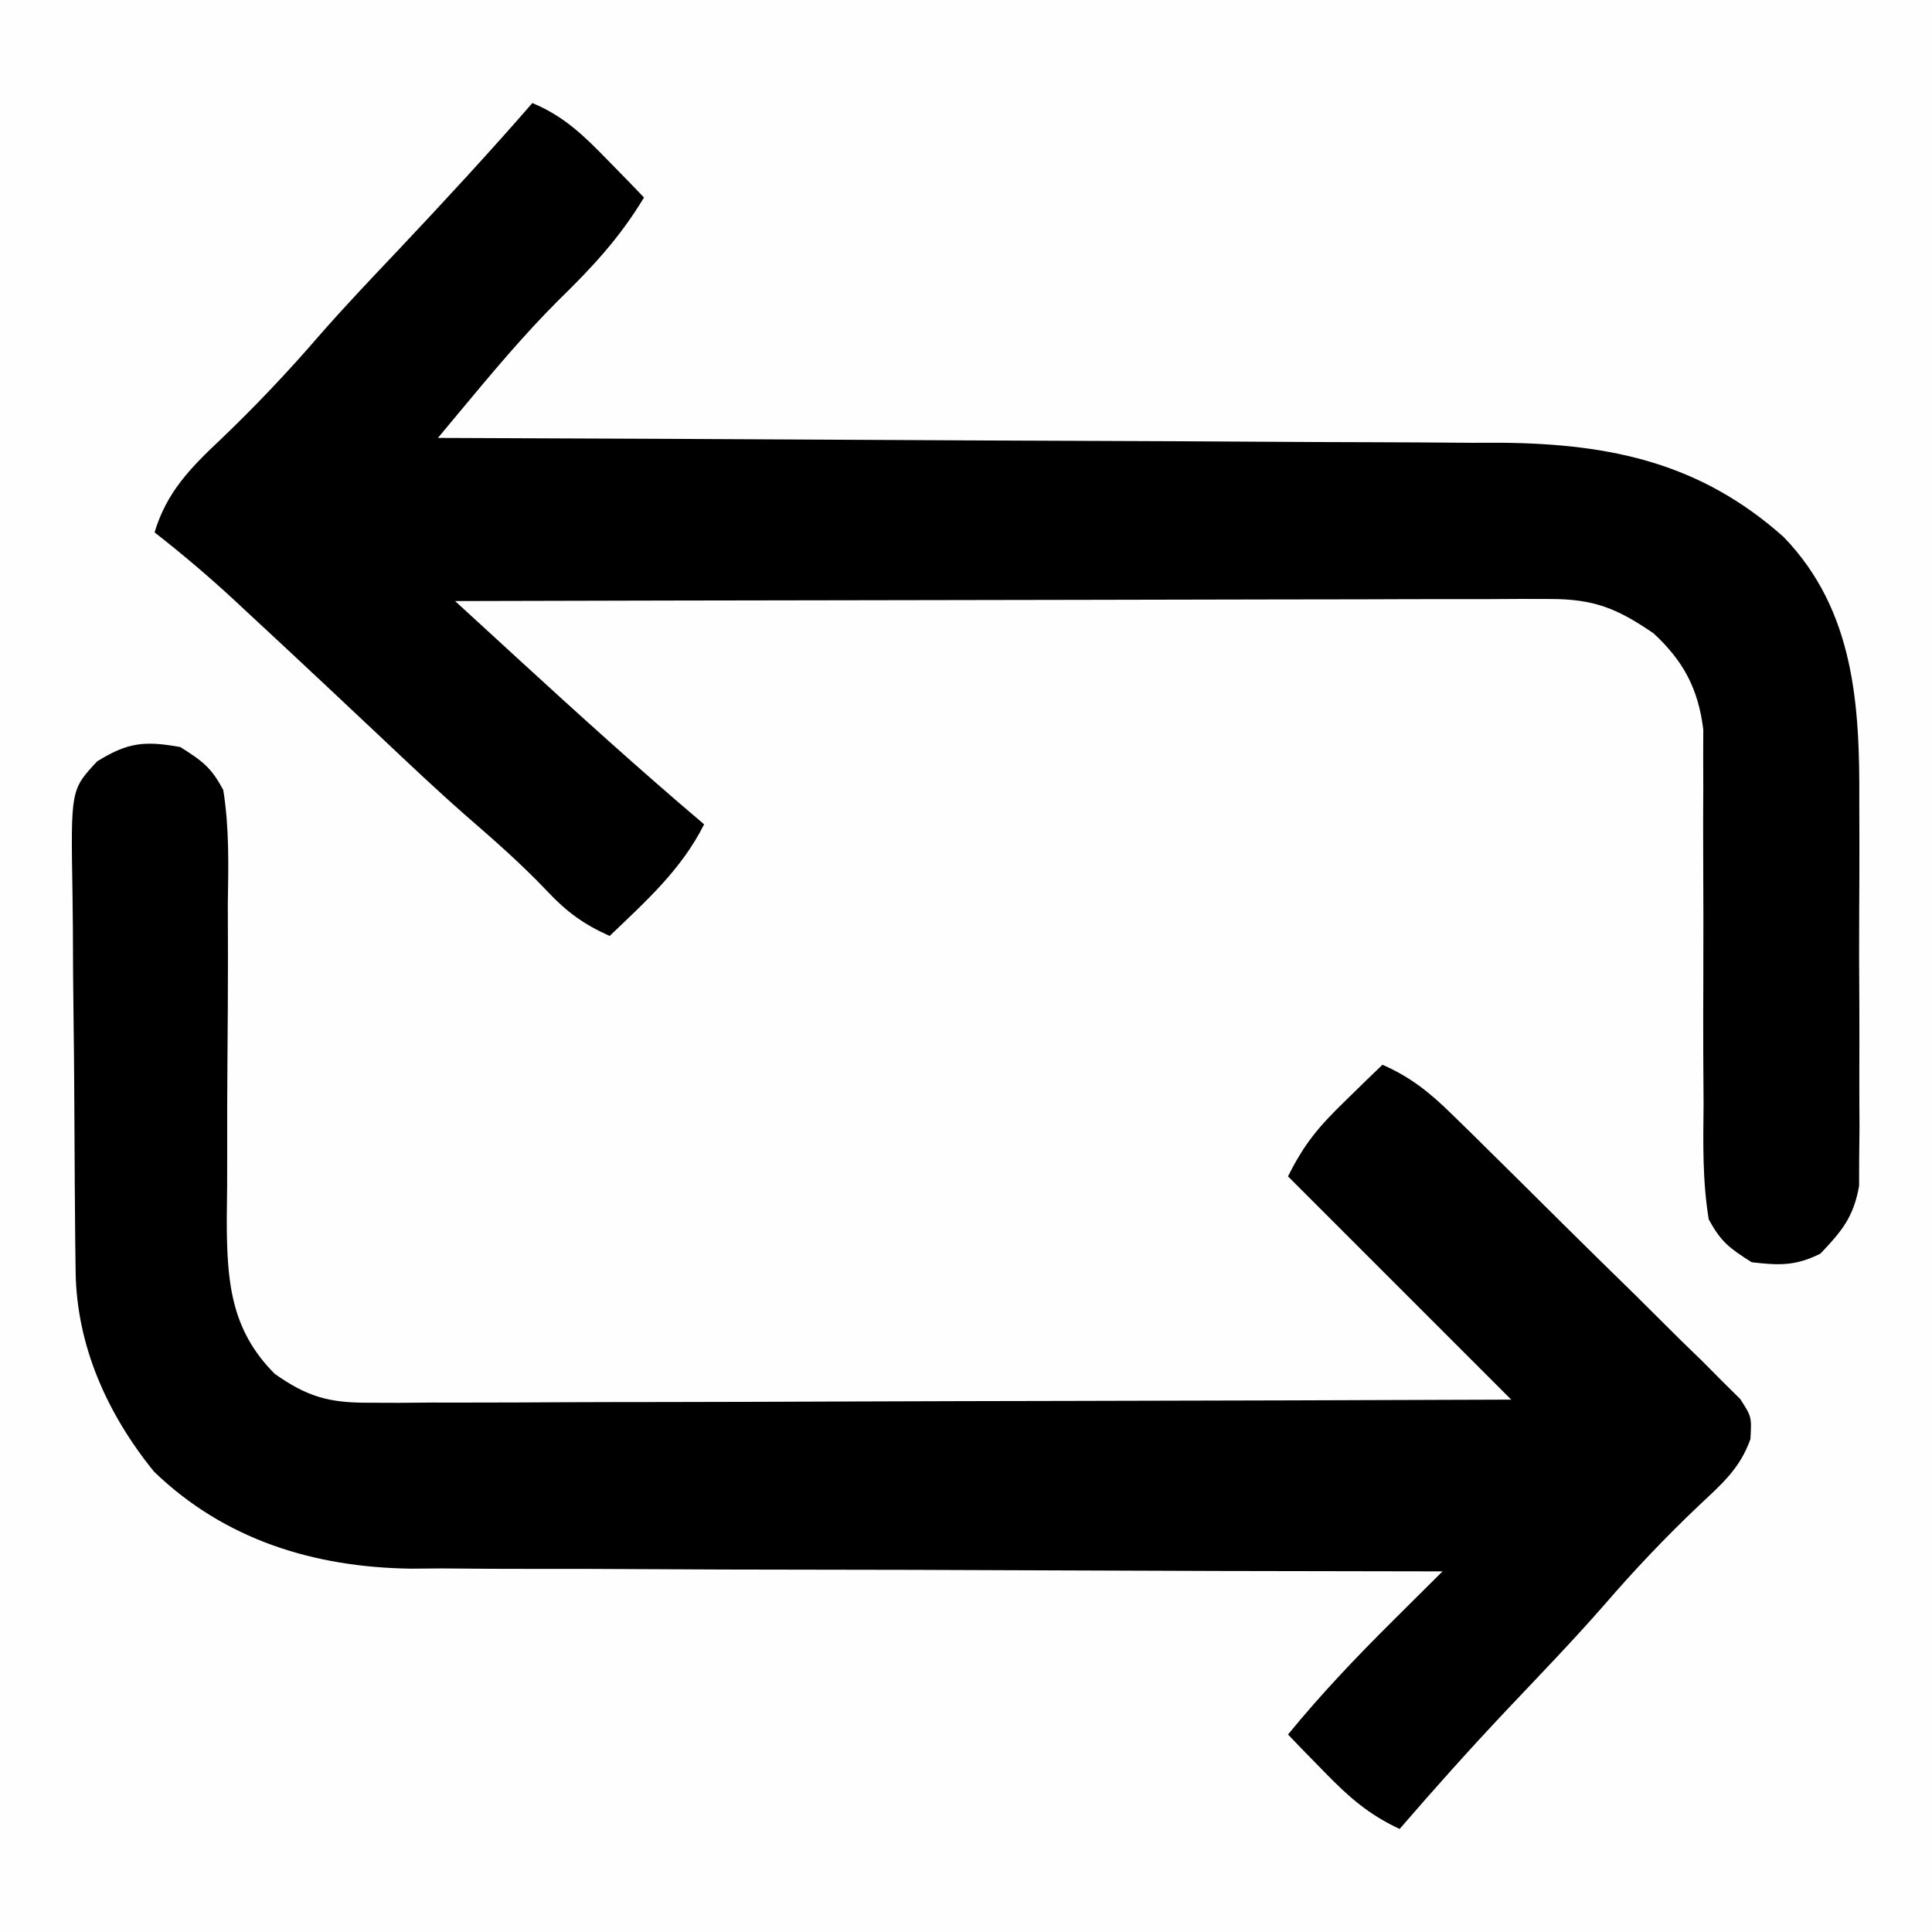
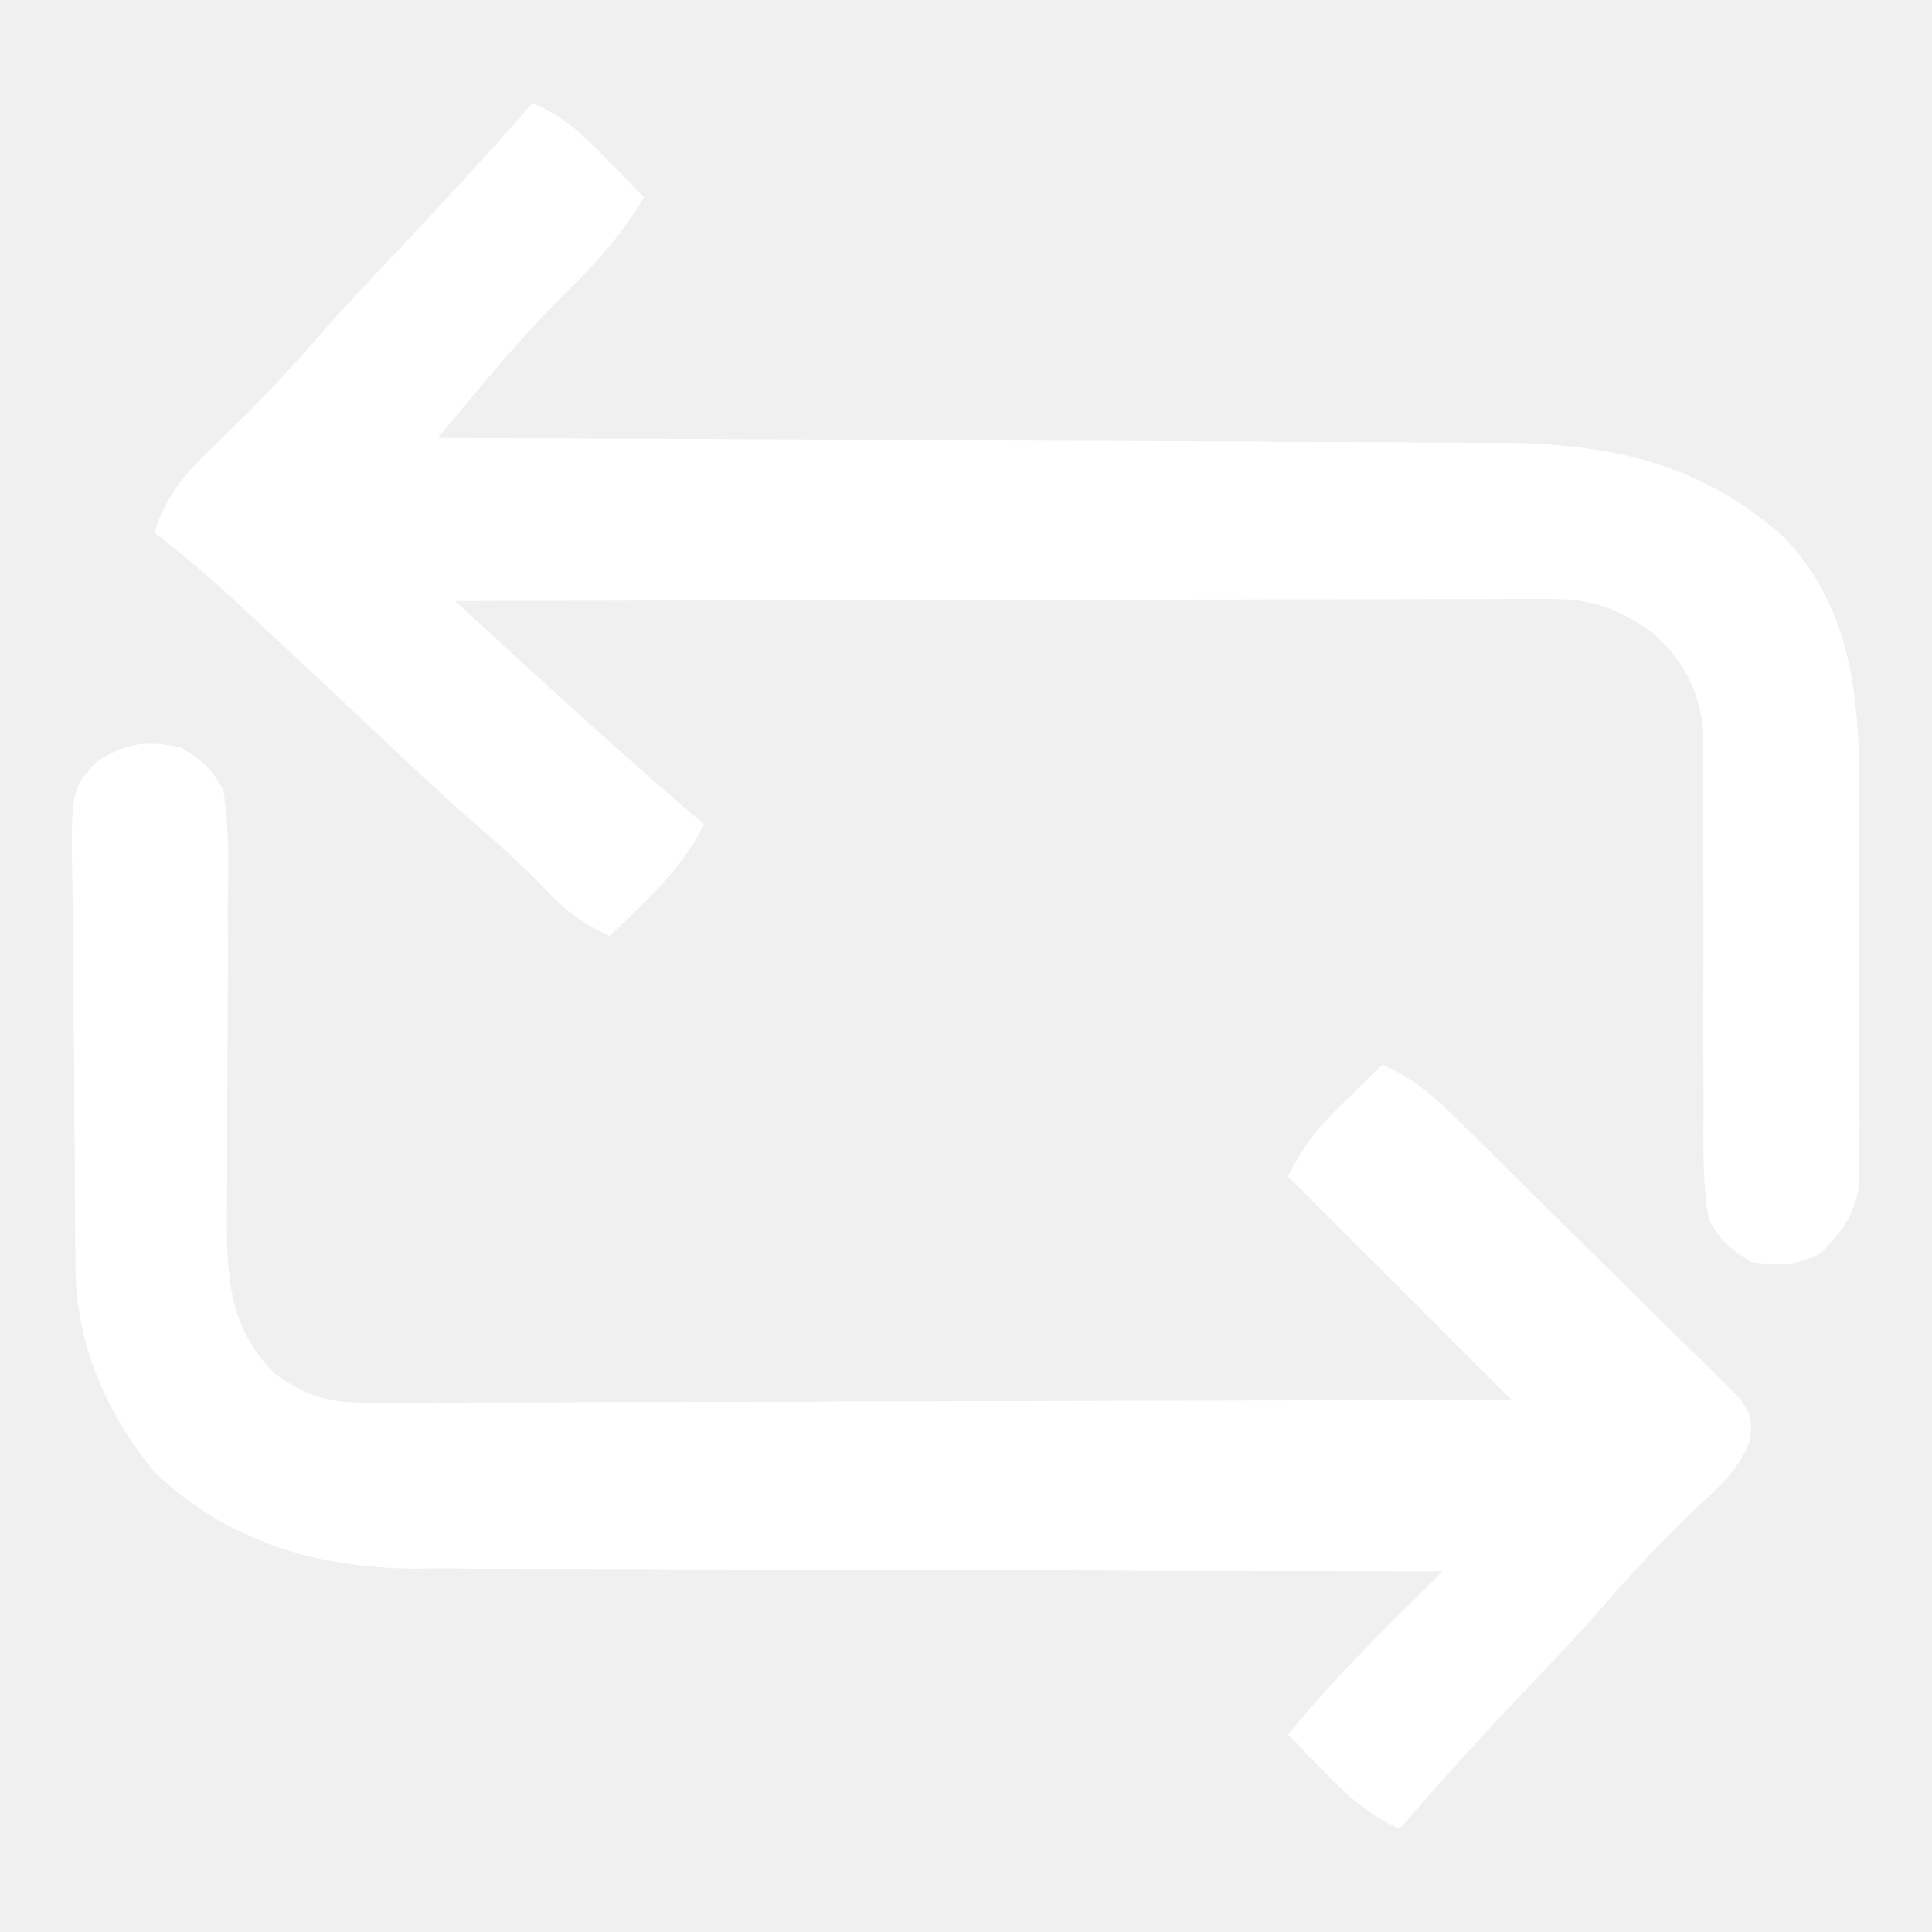
<svg xmlns="http://www.w3.org/2000/svg" version="1.1" width="225" height="225">
-   <path d="M0 0 C74.25 0 148.5 0 225 0 C225 74.25 225 148.5 225 225 C150.75 225 76.5 225 0 225 C0 150.75 0 76.5 0 0 Z " fill="#FEFEFE" transform="translate(0,0)" />
-   <path d="M0 0 C3.681 1.536 5.988 3.782 8.75 6.625 C9.549 7.442 10.348 8.26 11.172 9.102 C11.775 9.728 12.378 10.355 13 11 C10.219 15.636 6.952 19.156 3.086 22.922 C-1.087 27.079 -4.842 31.605 -8.609 36.128 C-9.398 37.076 -10.187 38.024 -11 39 C-10.32 39.002 -9.641 39.005 -8.941 39.007 C7.637 39.067 24.215 39.142 40.793 39.236 C48.81 39.281 56.827 39.32 64.844 39.346 C71.836 39.369 78.828 39.403 85.821 39.449 C89.519 39.473 93.217 39.491 96.915 39.498 C101.056 39.505 105.196 39.535 109.337 39.568 C111.152 39.565 111.152 39.565 113.003 39.563 C125.724 39.703 136.119 41.966 145.746 50.559 C153.988 59.129 154.603 70.16 154.531 81.461 C154.534 82.823 154.538 84.186 154.543 85.548 C154.549 88.38 154.54 91.212 154.521 94.044 C154.499 97.666 154.512 101.286 154.536 104.908 C154.55 107.712 154.546 110.515 154.535 113.319 C154.531 115.3 154.543 117.281 154.556 119.263 C154.537 121.071 154.537 121.071 154.518 122.916 C154.514 123.973 154.511 125.03 154.508 126.119 C153.874 129.712 152.501 131.392 150 134 C147.111 135.444 145.204 135.377 142 135 C139.398 133.352 138.425 132.635 137 130 C136.261 125.537 136.351 121.112 136.398 116.598 C136.386 114.595 136.374 112.593 136.361 110.591 C136.348 107.791 136.358 104.992 136.368 102.193 C136.384 97.298 136.381 92.404 136.354 87.509 C136.342 84.906 136.345 82.303 136.364 79.699 C136.36 78.515 136.357 77.33 136.353 76.11 C136.357 75.072 136.361 74.035 136.365 72.966 C135.782 68.225 134.054 64.973 130.562 61.75 C126.33 58.86 123.652 57.75 118.47 57.759 C116.783 57.755 116.783 57.755 115.062 57.751 C113.218 57.762 113.218 57.762 111.337 57.773 C110.039 57.773 108.741 57.772 107.404 57.772 C103.849 57.771 100.293 57.783 96.738 57.797 C93.021 57.81 89.304 57.811 85.587 57.813 C78.55 57.819 71.513 57.836 64.476 57.856 C56.464 57.878 48.452 57.889 40.44 57.899 C23.96 57.92 7.48 57.955 -9 58 C-7.111 59.733 -5.222 61.466 -3.332 63.199 C-2.54 63.926 -2.54 63.926 -1.733 64.667 C5.416 71.223 12.601 77.727 20 84 C17.365 89.27 13.201 92.979 9 97 C5.993 95.66 4.002 94.202 1.75 91.812 C-1.279 88.611 -4.548 85.758 -7.873 82.871 C-11.217 79.929 -14.45 76.872 -17.688 73.812 C-19.083 72.5 -20.479 71.187 -21.875 69.875 C-22.565 69.227 -23.254 68.578 -23.965 67.91 C-27.029 65.034 -30.104 62.169 -33.188 59.312 C-33.703 58.832 -34.219 58.352 -34.751 57.857 C-37.733 55.098 -40.798 52.5 -44 50 C-42.576 45.28 -39.81 42.487 -36.312 39.188 C-32.256 35.308 -28.469 31.31 -24.801 27.059 C-21.812 23.642 -18.683 20.359 -15.562 17.062 C-10.279 11.456 -5.056 5.815 0 0 Z " fill="#010101" transform="translate(62,12)" class="line" />
-   <path d="M0 0 C2.607 1.656 3.583 2.357 5 5 C5.715 9.442 5.601 13.842 5.531 18.332 C5.536 20.327 5.541 22.323 5.548 24.318 C5.554 28.522 5.515 32.725 5.485 36.928 C5.461 40.387 5.447 43.845 5.459 47.304 C5.465 49.894 5.45 52.484 5.409 55.074 C5.43 62.11 5.815 67.825 11 73 C14.763 75.657 17.292 76.373 21.878 76.361 C23.055 76.365 24.231 76.369 25.443 76.373 C27.366 76.357 27.366 76.357 29.327 76.341 C30.698 76.34 32.068 76.34 33.438 76.342 C37.15 76.343 40.863 76.325 44.575 76.304 C48.458 76.285 52.34 76.284 56.222 76.28 C63.571 76.271 70.92 76.246 78.268 76.216 C86.636 76.183 95.003 76.166 103.371 76.151 C120.581 76.12 137.79 76.065 155 76 C146.42 67.42 137.84 58.84 129 50 C130.921 46.157 132.593 44.196 135.625 41.25 C136.851 40.051 136.851 40.051 138.102 38.828 C138.728 38.225 139.355 37.622 140 37 C143.281 38.441 145.497 40.226 148.05 42.728 C149.226 43.875 149.226 43.875 150.425 45.045 C151.261 45.872 152.096 46.699 152.957 47.551 C153.819 48.402 154.682 49.253 155.57 50.129 C157.389 51.93 159.206 53.733 161.019 55.539 C163.805 58.306 166.612 61.05 169.42 63.795 C171.184 65.546 172.946 67.297 174.707 69.051 C175.553 69.872 176.398 70.693 177.27 71.539 C178.038 72.313 178.806 73.087 179.597 73.884 C180.28 74.56 180.963 75.235 181.667 75.932 C183 78 183 78 182.854 80.594 C181.63 84.043 179.526 85.817 176.875 88.312 C172.959 92.027 169.347 95.833 165.821 99.919 C162.202 104.055 158.385 108.01 154.605 112 C150.291 116.573 146.107 121.241 142 126 C138.367 124.304 136.055 122.262 133.25 119.375 C132.451 118.558 131.652 117.74 130.828 116.898 C130.225 116.272 129.622 115.645 129 115 C132.837 110.31 136.937 105.998 141.234 101.734 C141.79 101.181 142.345 100.628 142.917 100.058 C144.277 98.704 145.638 97.352 147 96 C146.013 95.999 146.013 95.999 145.006 95.998 C128.945 95.983 112.885 95.941 96.824 95.868 C89.057 95.833 81.29 95.808 73.523 95.804 C66.747 95.801 59.973 95.781 53.197 95.739 C49.615 95.718 46.033 95.705 42.45 95.714 C38.436 95.723 34.423 95.693 30.409 95.659 C29.241 95.668 28.072 95.677 26.867 95.686 C15.595 95.531 5.184 92.344 -3.059 84.391 C-8.523 77.662 -12.09 69.701 -12.193 61.047 C-12.209 59.822 -12.225 58.598 -12.242 57.335 C-12.253 55.997 -12.264 54.659 -12.273 53.32 C-12.279 52.645 -12.284 51.97 -12.29 51.275 C-12.316 47.703 -12.336 44.131 -12.35 40.559 C-12.363 37.606 -12.391 34.654 -12.432 31.702 C-12.481 28.132 -12.506 24.563 -12.513 20.993 C-12.52 19.635 -12.535 18.277 -12.559 16.919 C-12.758 4.964 -12.758 4.964 -9.686 1.667 C-6.106 -0.555 -4.141 -0.74 0 0 Z " fill="#070707" transform="translate(21,87)" class="line" />
+   <path d="M0 0 C3.681 1.536 5.988 3.782 8.75 6.625 C9.549 7.442 10.348 8.26 11.172 9.102 C11.775 9.728 12.378 10.355 13 11 C10.219 15.636 6.952 19.156 3.086 22.922 C-1.087 27.079 -4.842 31.605 -8.609 36.128 C-9.398 37.076 -10.187 38.024 -11 39 C-10.32 39.002 -9.641 39.005 -8.941 39.007 C7.637 39.067 24.215 39.142 40.793 39.236 C48.81 39.281 56.827 39.32 64.844 39.346 C71.836 39.369 78.828 39.403 85.821 39.449 C89.519 39.473 93.217 39.491 96.915 39.498 C101.056 39.505 105.196 39.535 109.337 39.568 C111.152 39.565 111.152 39.565 113.003 39.563 C125.724 39.703 136.119 41.966 145.746 50.559 C153.988 59.129 154.603 70.16 154.531 81.461 C154.534 82.823 154.538 84.186 154.543 85.548 C154.549 88.38 154.54 91.212 154.521 94.044 C154.499 97.666 154.512 101.286 154.536 104.908 C154.55 107.712 154.546 110.515 154.535 113.319 C154.531 115.3 154.543 117.281 154.556 119.263 C154.537 121.071 154.537 121.071 154.518 122.916 C154.514 123.973 154.511 125.03 154.508 126.119 C153.874 129.712 152.501 131.392 150 134 C147.111 135.444 145.204 135.377 142 135 C139.398 133.352 138.425 132.635 137 130 C136.261 125.537 136.351 121.112 136.398 116.598 C136.386 114.595 136.374 112.593 136.361 110.591 C136.348 107.791 136.358 104.992 136.368 102.193 C136.384 97.298 136.381 92.404 136.354 87.509 C136.342 84.906 136.345 82.303 136.364 79.699 C136.36 78.515 136.357 77.33 136.353 76.11 C136.357 75.072 136.361 74.035 136.365 72.966 C135.782 68.225 134.054 64.973 130.562 61.75 C126.33 58.86 123.652 57.75 118.47 57.759 C116.783 57.755 116.783 57.755 115.062 57.751 C113.218 57.762 113.218 57.762 111.337 57.773 C110.039 57.773 108.741 57.772 107.404 57.772 C103.849 57.771 100.293 57.783 96.738 57.797 C93.021 57.81 89.304 57.811 85.587 57.813 C78.55 57.819 71.513 57.836 64.476 57.856 C56.464 57.878 48.452 57.889 40.44 57.899 C23.96 57.92 7.48 57.955 -9 58 C-7.111 59.733 -5.222 61.466 -3.332 63.199 C-2.54 63.926 -2.54 63.926 -1.733 64.667 C5.416 71.223 12.601 77.727 20 84 C17.365 89.27 13.201 92.979 9 97 C5.993 95.66 4.002 94.202 1.75 91.812 C-1.279 88.611 -4.548 85.758 -7.873 82.871 C-11.217 79.929 -14.45 76.872 -17.688 73.812 C-19.083 72.5 -20.479 71.187 -21.875 69.875 C-22.565 69.227 -23.254 68.578 -23.965 67.91 C-27.029 65.034 -30.104 62.169 -33.188 59.312 C-33.703 58.832 -34.219 58.352 -34.751 57.857 C-37.733 55.098 -40.798 52.5 -44 50 C-42.576 45.28 -39.81 42.487 -36.312 39.188 C-32.256 35.308 -28.469 31.31 -24.801 27.059 C-21.812 23.642 -18.683 20.359 -15.562 17.062 C-10.279 11.456 -5.056 5.815 0 0 Z " fill="none" transform="translate(62,12)" class="line" />
+   <path d="M0 0 C2.607 1.656 3.583 2.357 5 5 C5.715 9.442 5.601 13.842 5.531 18.332 C5.536 20.327 5.541 22.323 5.548 24.318 C5.554 28.522 5.515 32.725 5.485 36.928 C5.461 40.387 5.447 43.845 5.459 47.304 C5.465 49.894 5.45 52.484 5.409 55.074 C5.43 62.11 5.815 67.825 11 73 C14.763 75.657 17.292 76.373 21.878 76.361 C23.055 76.365 24.231 76.369 25.443 76.373 C27.366 76.357 27.366 76.357 29.327 76.341 C30.698 76.34 32.068 76.34 33.438 76.342 C37.15 76.343 40.863 76.325 44.575 76.304 C48.458 76.285 52.34 76.284 56.222 76.28 C63.571 76.271 70.92 76.246 78.268 76.216 C86.636 76.183 95.003 76.166 103.371 76.151 C120.581 76.12 137.79 76.065 155 76 C146.42 67.42 137.84 58.84 129 50 C130.921 46.157 132.593 44.196 135.625 41.25 C136.851 40.051 136.851 40.051 138.102 38.828 C138.728 38.225 139.355 37.622 140 37 C143.281 38.441 145.497 40.226 148.05 42.728 C149.226 43.875 149.226 43.875 150.425 45.045 C151.261 45.872 152.096 46.699 152.957 47.551 C153.819 48.402 154.682 49.253 155.57 50.129 C157.389 51.93 159.206 53.733 161.019 55.539 C163.805 58.306 166.612 61.05 169.42 63.795 C171.184 65.546 172.946 67.297 174.707 69.051 C175.553 69.872 176.398 70.693 177.27 71.539 C178.038 72.313 178.806 73.087 179.597 73.884 C180.28 74.56 180.963 75.235 181.667 75.932 C183 78 183 78 182.854 80.594 C181.63 84.043 179.526 85.817 176.875 88.312 C172.959 92.027 169.347 95.833 165.821 99.919 C162.202 104.055 158.385 108.01 154.605 112 C150.291 116.573 146.107 121.241 142 126 C138.367 124.304 136.055 122.262 133.25 119.375 C132.451 118.558 131.652 117.74 130.828 116.898 C130.225 116.272 129.622 115.645 129 115 C132.837 110.31 136.937 105.998 141.234 101.734 C141.79 101.181 142.345 100.628 142.917 100.058 C144.277 98.704 145.638 97.352 147 96 C146.013 95.999 146.013 95.999 145.006 95.998 C128.945 95.983 112.885 95.941 96.824 95.868 C89.057 95.833 81.29 95.808 73.523 95.804 C66.747 95.801 59.973 95.781 53.197 95.739 C49.615 95.718 46.033 95.705 42.45 95.714 C38.436 95.723 34.423 95.693 30.409 95.659 C29.241 95.668 28.072 95.677 26.867 95.686 C15.595 95.531 5.184 92.344 -3.059 84.391 C-8.523 77.662 -12.09 69.701 -12.193 61.047 C-12.209 59.822 -12.225 58.598 -12.242 57.335 C-12.253 55.997 -12.264 54.659 -12.273 53.32 C-12.279 52.645 -12.284 51.97 -12.29 51.275 C-12.316 47.703 -12.336 44.131 -12.35 40.559 C-12.363 37.606 -12.391 34.654 -12.432 31.702 C-12.481 28.132 -12.506 24.563 -12.513 20.993 C-12.52 19.635 -12.535 18.277 -12.559 16.919 C-12.758 4.964 -12.758 4.964 -9.686 1.667 C-6.106 -0.555 -4.141 -0.74 0 0 Z " fill="none" transform="translate(21,87)" class="line" />
  <style>
-   .line {
-     stroke: black;              
-     stroke-width: 2;
-     fill: black;                /* keep arrows filled */
-     stroke-dasharray: 1000;     
-     stroke-dashoffset: 1000;    
-     animation: draw 3s linear infinite;
-   }
+     .line {
+       stroke: black;
+       stroke-width: 2;
+       fill: white; /* default = light mode */
+       stroke-dasharray: 1000;
+       stroke-dashoffset: 1000;
+       animation: draw 3s linear infinite;
+     }

-   /* Second line starts a bit later */
-   .line:nth-of-type(2) {
-     animation-delay: 1.5s;
-   }
+     /* Dark mode */
+     @media (prefers-color-scheme: dark) {
+       .line {
+         fill: black;
+         stroke: white;
+       }
+     }

-   @keyframes draw {
-     0% {
-       stroke-dashoffset: 1000;   /* invisible */
-       fill-opacity: 0;           /* hide fill */
+     /* Animate drawing */
+     @keyframes draw {
+       0%   { stroke-dashoffset: 1000; }
+       50%  { stroke-dashoffset: 0; }
+       100% { stroke-dashoffset: 1000; }
    }
-     50% {
-       stroke-dashoffset: 0;      /* fully drawn */
-       fill-opacity: 1;           /* filled */
-     }
-     100% {
-       stroke-dashoffset: 1000;   /* erase again */
-       fill-opacity: 0;           /* hide fill */
-     }
-   }
- </style>
+   </style>
</svg>
